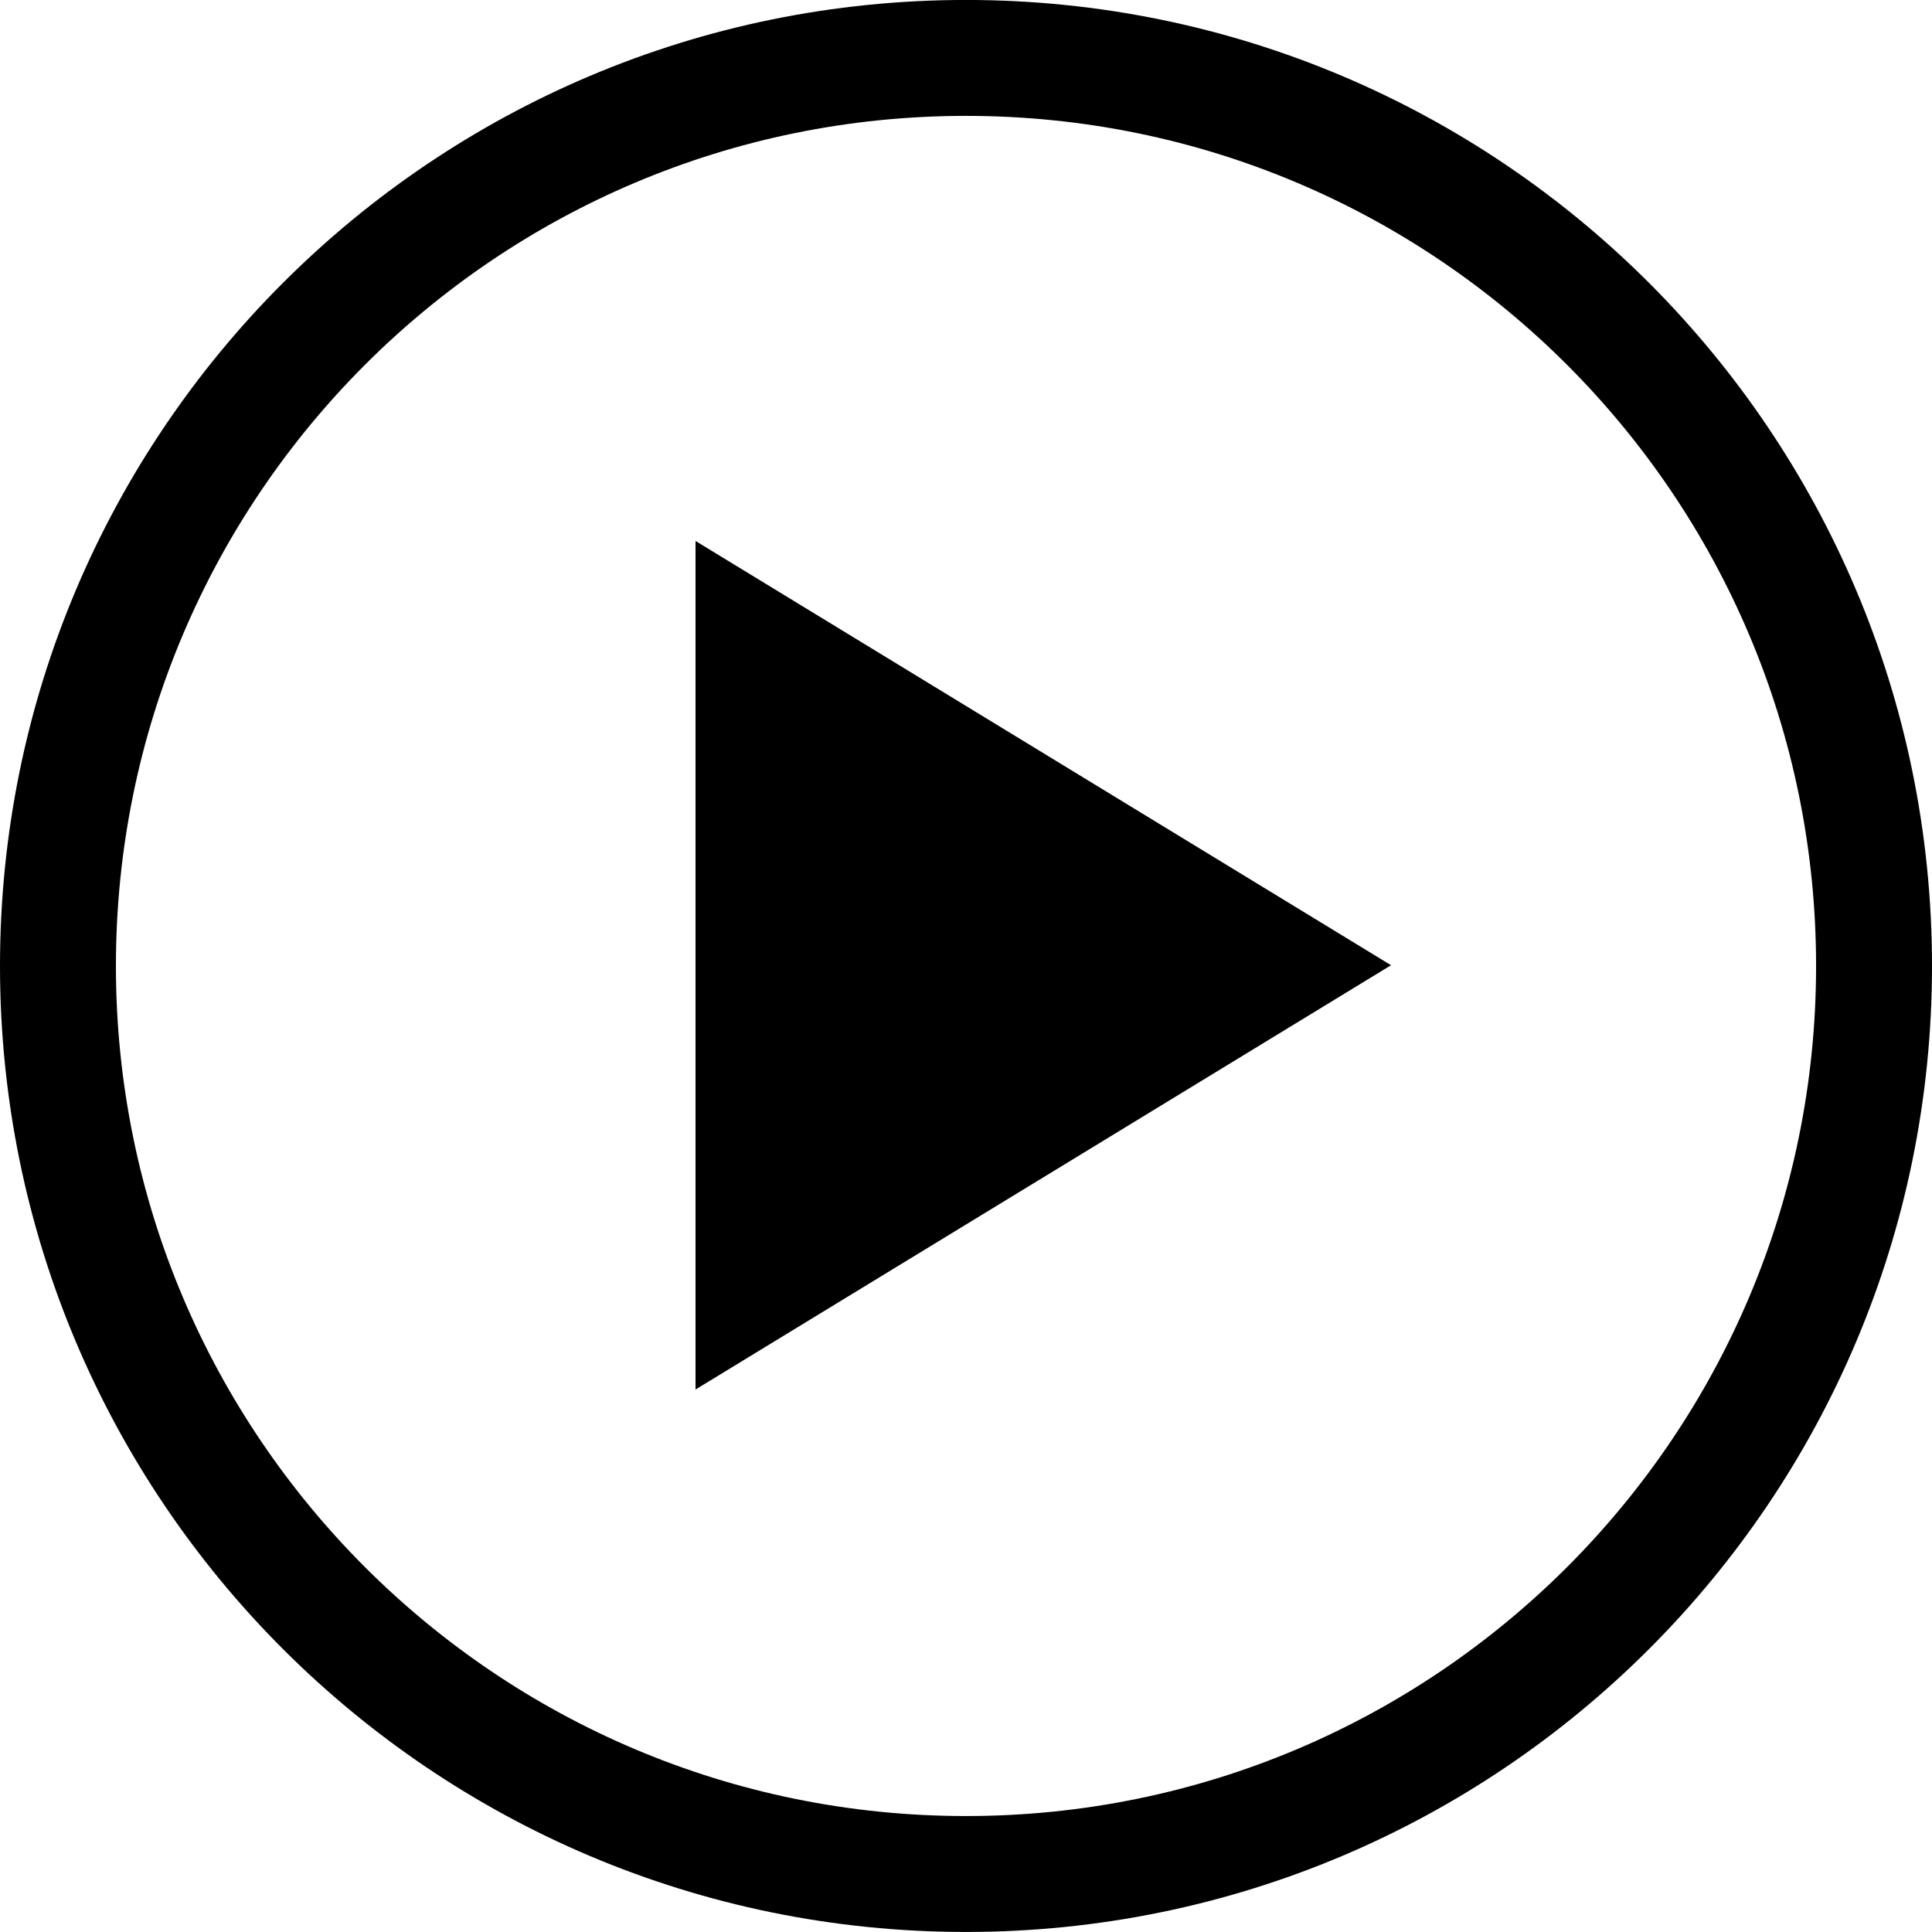
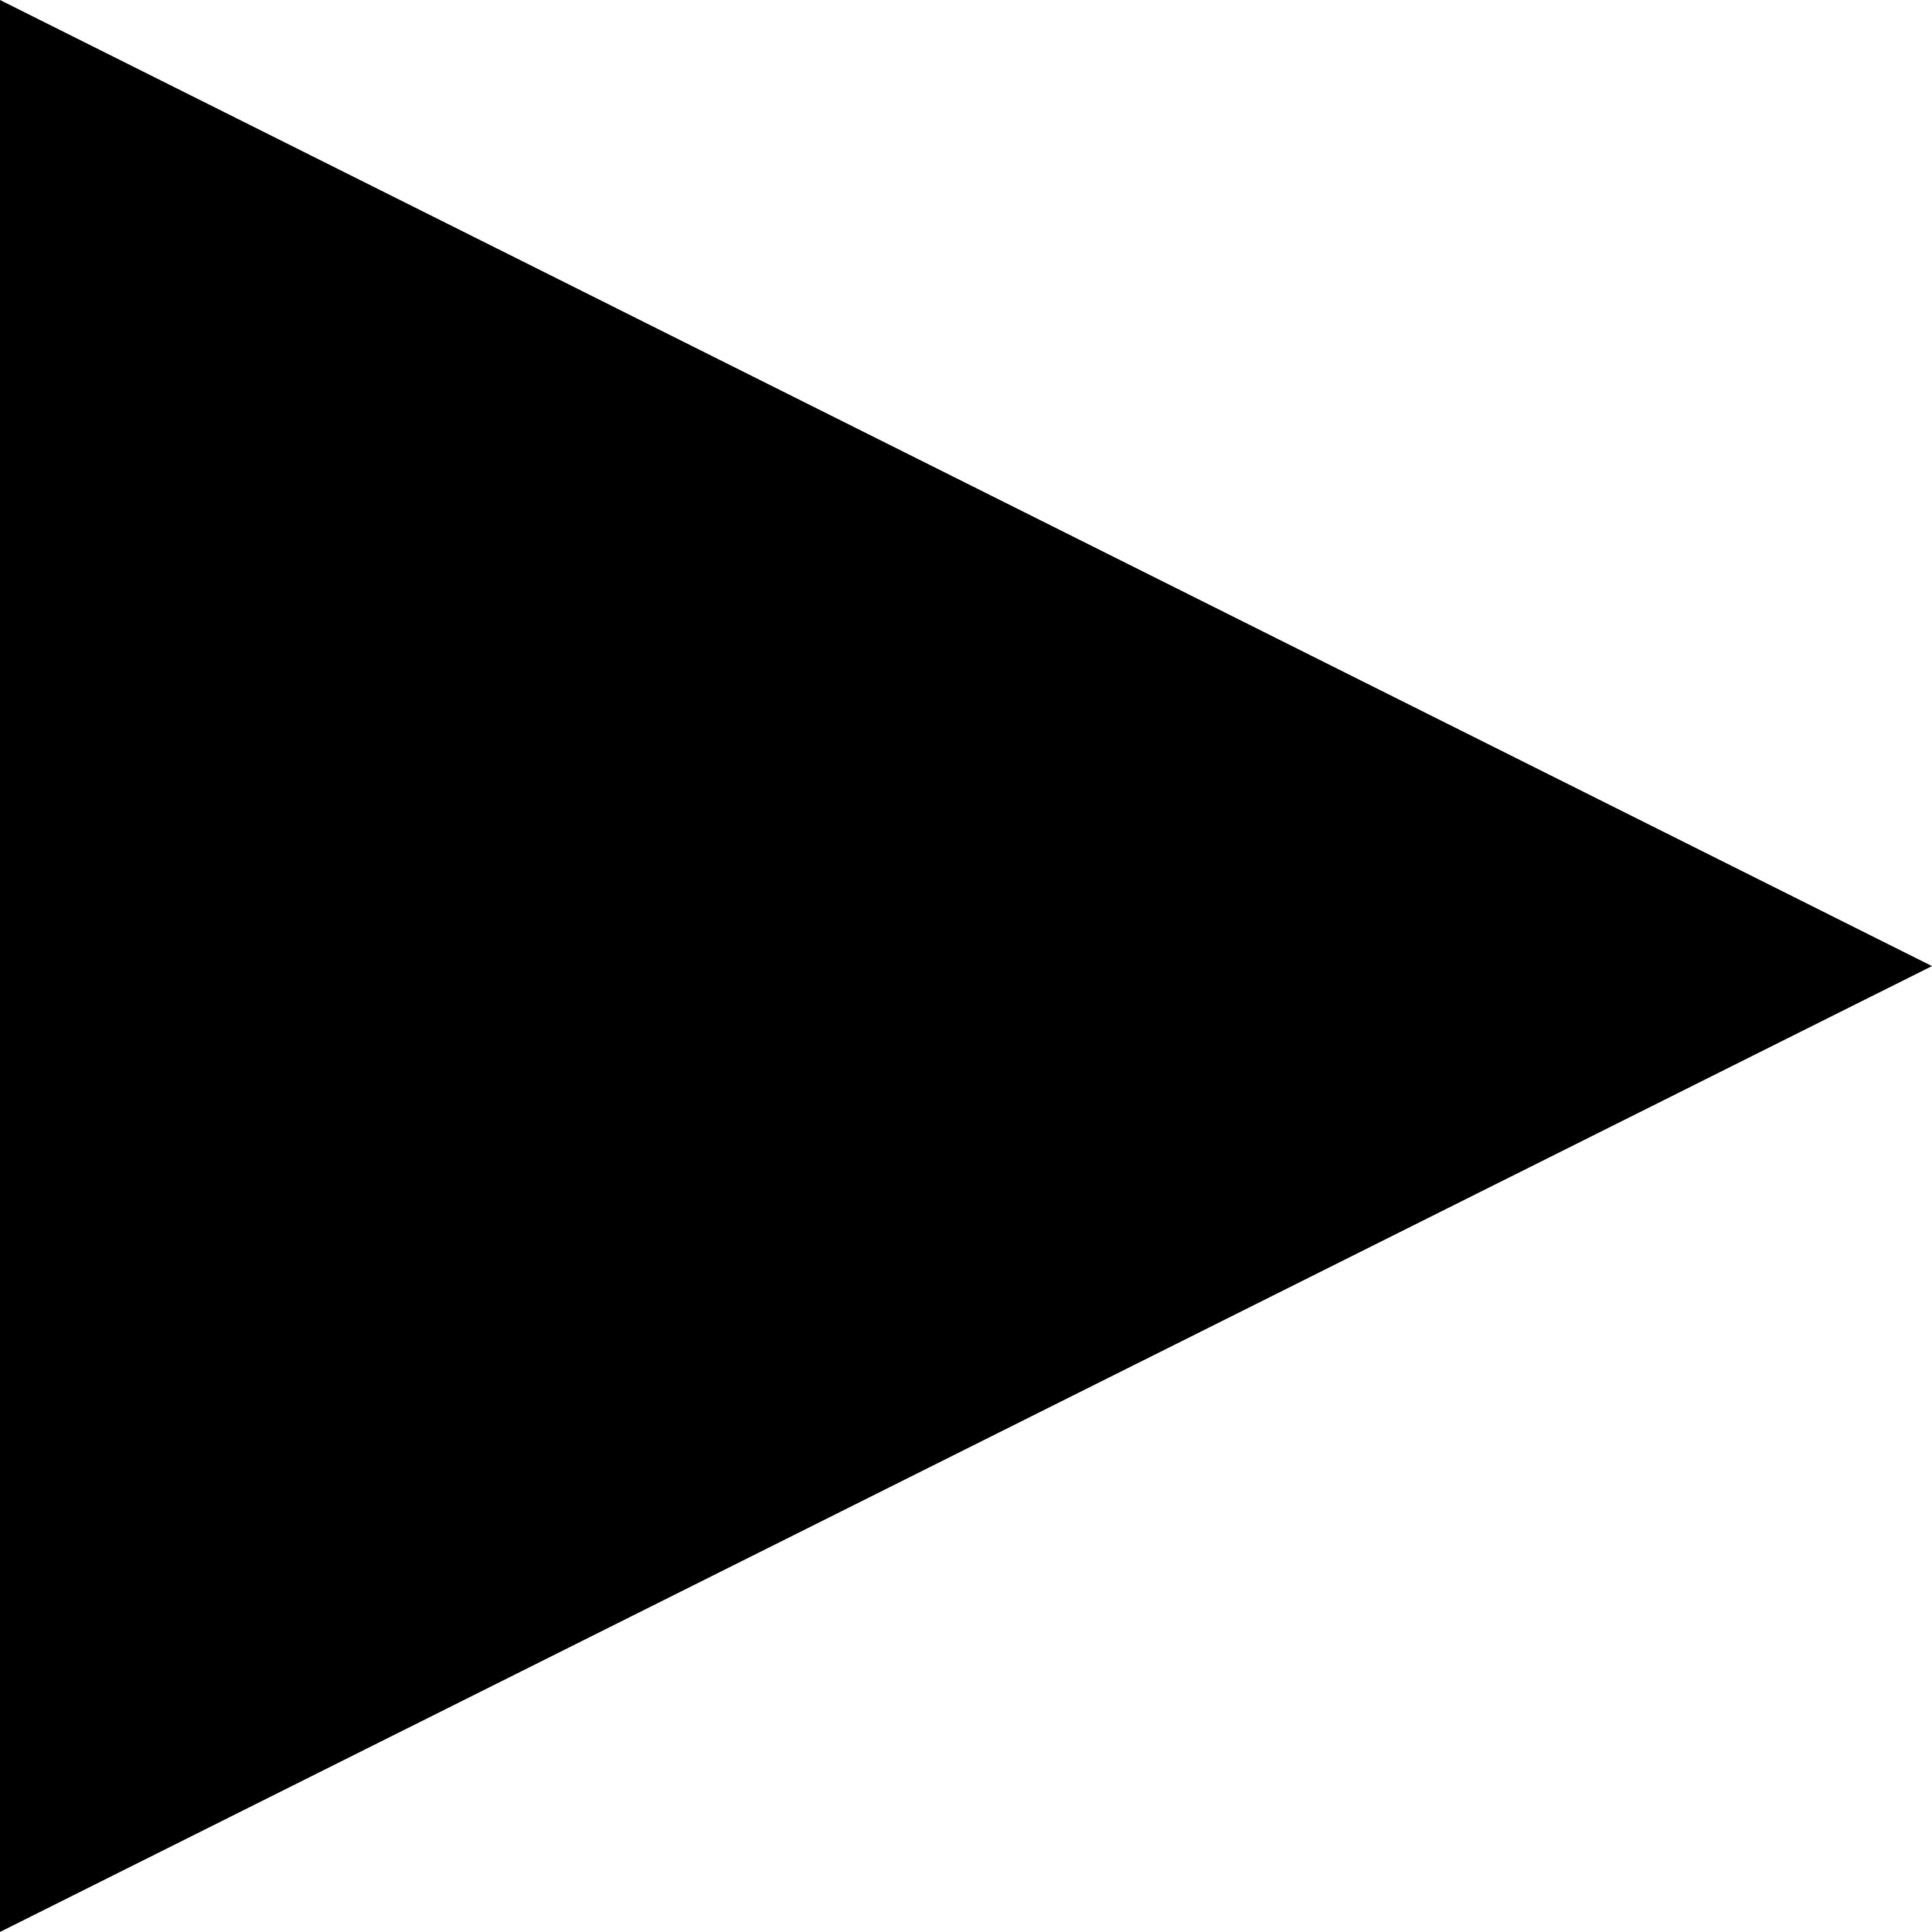
- <svg xmlns="http://www.w3.org/2000/svg" version="1.1" x="0px" y="0px" width="100px" height="100px" viewBox="0 0 100 100" enable-background="new 0 0 100 100" xml:space="preserve">
-   <g id="Captions">
- </g>
-   <g id="Plus">
- </g>
-   <g id="Minus">
- </g>
-   <g id="Right">
- </g>
-   <g id="Left">
- </g>
-   <g id="Up">
- </g>
-   <g id="Down">
- </g>
-   <g id="Play">
-     <circle fill="none" stroke="#000000" stroke-width="6" stroke-miterlimit="10" cx="50" cy="49.998" r="47" />
-     <polygon points="36,28 72,49.96 36,71.921  " />
+ <svg xmlns="http://www.w3.org/2000/svg" version="1.1" x="0px" y="0px" width="71.962" height="71.96" viewBox="0 0 71.962 71.96" enable-background="new 0 0 100 100" xml:space="preserve" id="svg2">
+   <defs id="defs22" />
+   <g id="Captions" transform="translate(-14.019,-14.02)" />
+   <g id="Layer_7" display="none" style="display:none" transform="translate(-14.019,-14.02)">
+     <path display="inline" d="m 79.762,50.001 c 0,-3.41 2.764,-6.172 6.174,-6.172 V 29.718 H 14.064 v 14.111 c 3.414,0 6.175,2.762 6.175,6.172 0,3.414 -2.761,6.178 -6.175,6.178 V 70.283 H 85.936 V 56.179 c -3.411,0 -6.174,-2.764 -6.174,-6.178 z" id="path6" style="display:inline" />
  </g>
-   <g id="Forward">
- </g>
-   <g id="Reverse">
- </g>
-   <g id="Stop">
- </g>
-   <g id="Pause_1_">
- </g>
-   <g id="Record">
- </g>
-   <g id="Close">
- </g>
-   <g id="Check">
- </g>
-   <g id="Power">
- </g>
-   <g id="Skip_Forward">
- </g>
-   <g id="Skip_Backward">
- </g>
-   <g id="Cancel">
- </g>
-   <g id="Info">
- </g>
-   <g id="Help">
- </g>
+   <g id="Your_Icon" display="none" style="display:none" transform="translate(-14.019,-14.02)">
+     <path display="inline" d="M 84.649,28.072 69.086,43.635 56.364,30.916 71.926,15.351 c -7.393,-2.627 -15.958,-1.005 -21.872,4.914 -5.917,5.914 -7.541,14.48 -4.916,21.873 L 14.135,73.142 26.857,85.867 57.863,54.86 c 7.392,2.626 15.957,1.004 21.872,-4.913 5.917,-5.917 7.539,-14.48 4.914,-21.875 z" id="path9" style="display:inline" />
+   </g>
+   <g id="Layer_6" display="none" style="display:none" transform="translate(-14.019,-14.02)">
+     <path display="inline" d="M 71.885,38.652 V 14.066 H 28.107 v 24.586 h 0.016 l -2.274,16.811 h 0.012 v 22.156 h 1.979 v 8.314 h 7.386 v -8.314 h 29.551 v 8.314 h 7.387 v -8.314 h 1.982 V 55.463 h 0.008 L 71.885,38.652 z M 35.083,71.154 c -2.547,0 -4.612,-2.059 -4.612,-4.615 0,-2.549 2.065,-4.615 4.612,-4.615 2.549,0 4.62,2.066 4.62,4.615 0,2.557 -2.072,4.615 -4.62,4.615 z m 29.839,0 c -2.553,0 -4.613,-2.059 -4.613,-4.615 0,-2.549 2.061,-4.615 4.613,-4.615 2.547,0 4.617,2.066 4.617,4.615 0,2.557 -2.07,4.615 -4.617,4.615 z M 30.47,54.461 33.479,38.652 h 1.47 30.278 1.299 L 69.54,54.461 H 30.47 z" id="path12" style="display:inline" />
+   </g>
+   <g id="Layer_5" display="none" style="display:none" transform="translate(-14.019,-14.02)">
+     <path display="inline" d="m 86,18.67 -7.942,8.311 0.177,0.014 C 71.611,19.072 61.723,14.02 50.561,14.02 c -19.973,0 -36.109,16.107 -36.109,35.984 0,19.871 16.215,35.977 36.184,35.977 15.459,0 28.668,-9.658 33.825,-23.25 L 71.192,57.215 C 68.2,65.635 60.119,71.68 50.654,71.68 c -12.02,0 -21.779,-9.725 -21.779,-21.676 0,-11.961 9.767,-21.691 21.785,-21.691 7.195,0 13.566,3.5 17.541,8.867 L 59.515,45.268 86,45.256 V 18.67 z" id="path15" style="display:inline" />
+   </g>
+   <g id="Layer_4" transform="translate(-14.019,-14.02)">
+     <polygon points="14.019,14.02 85.981,50.004 14.019,85.98 " id="polygon18" />
+   </g>
</svg>
